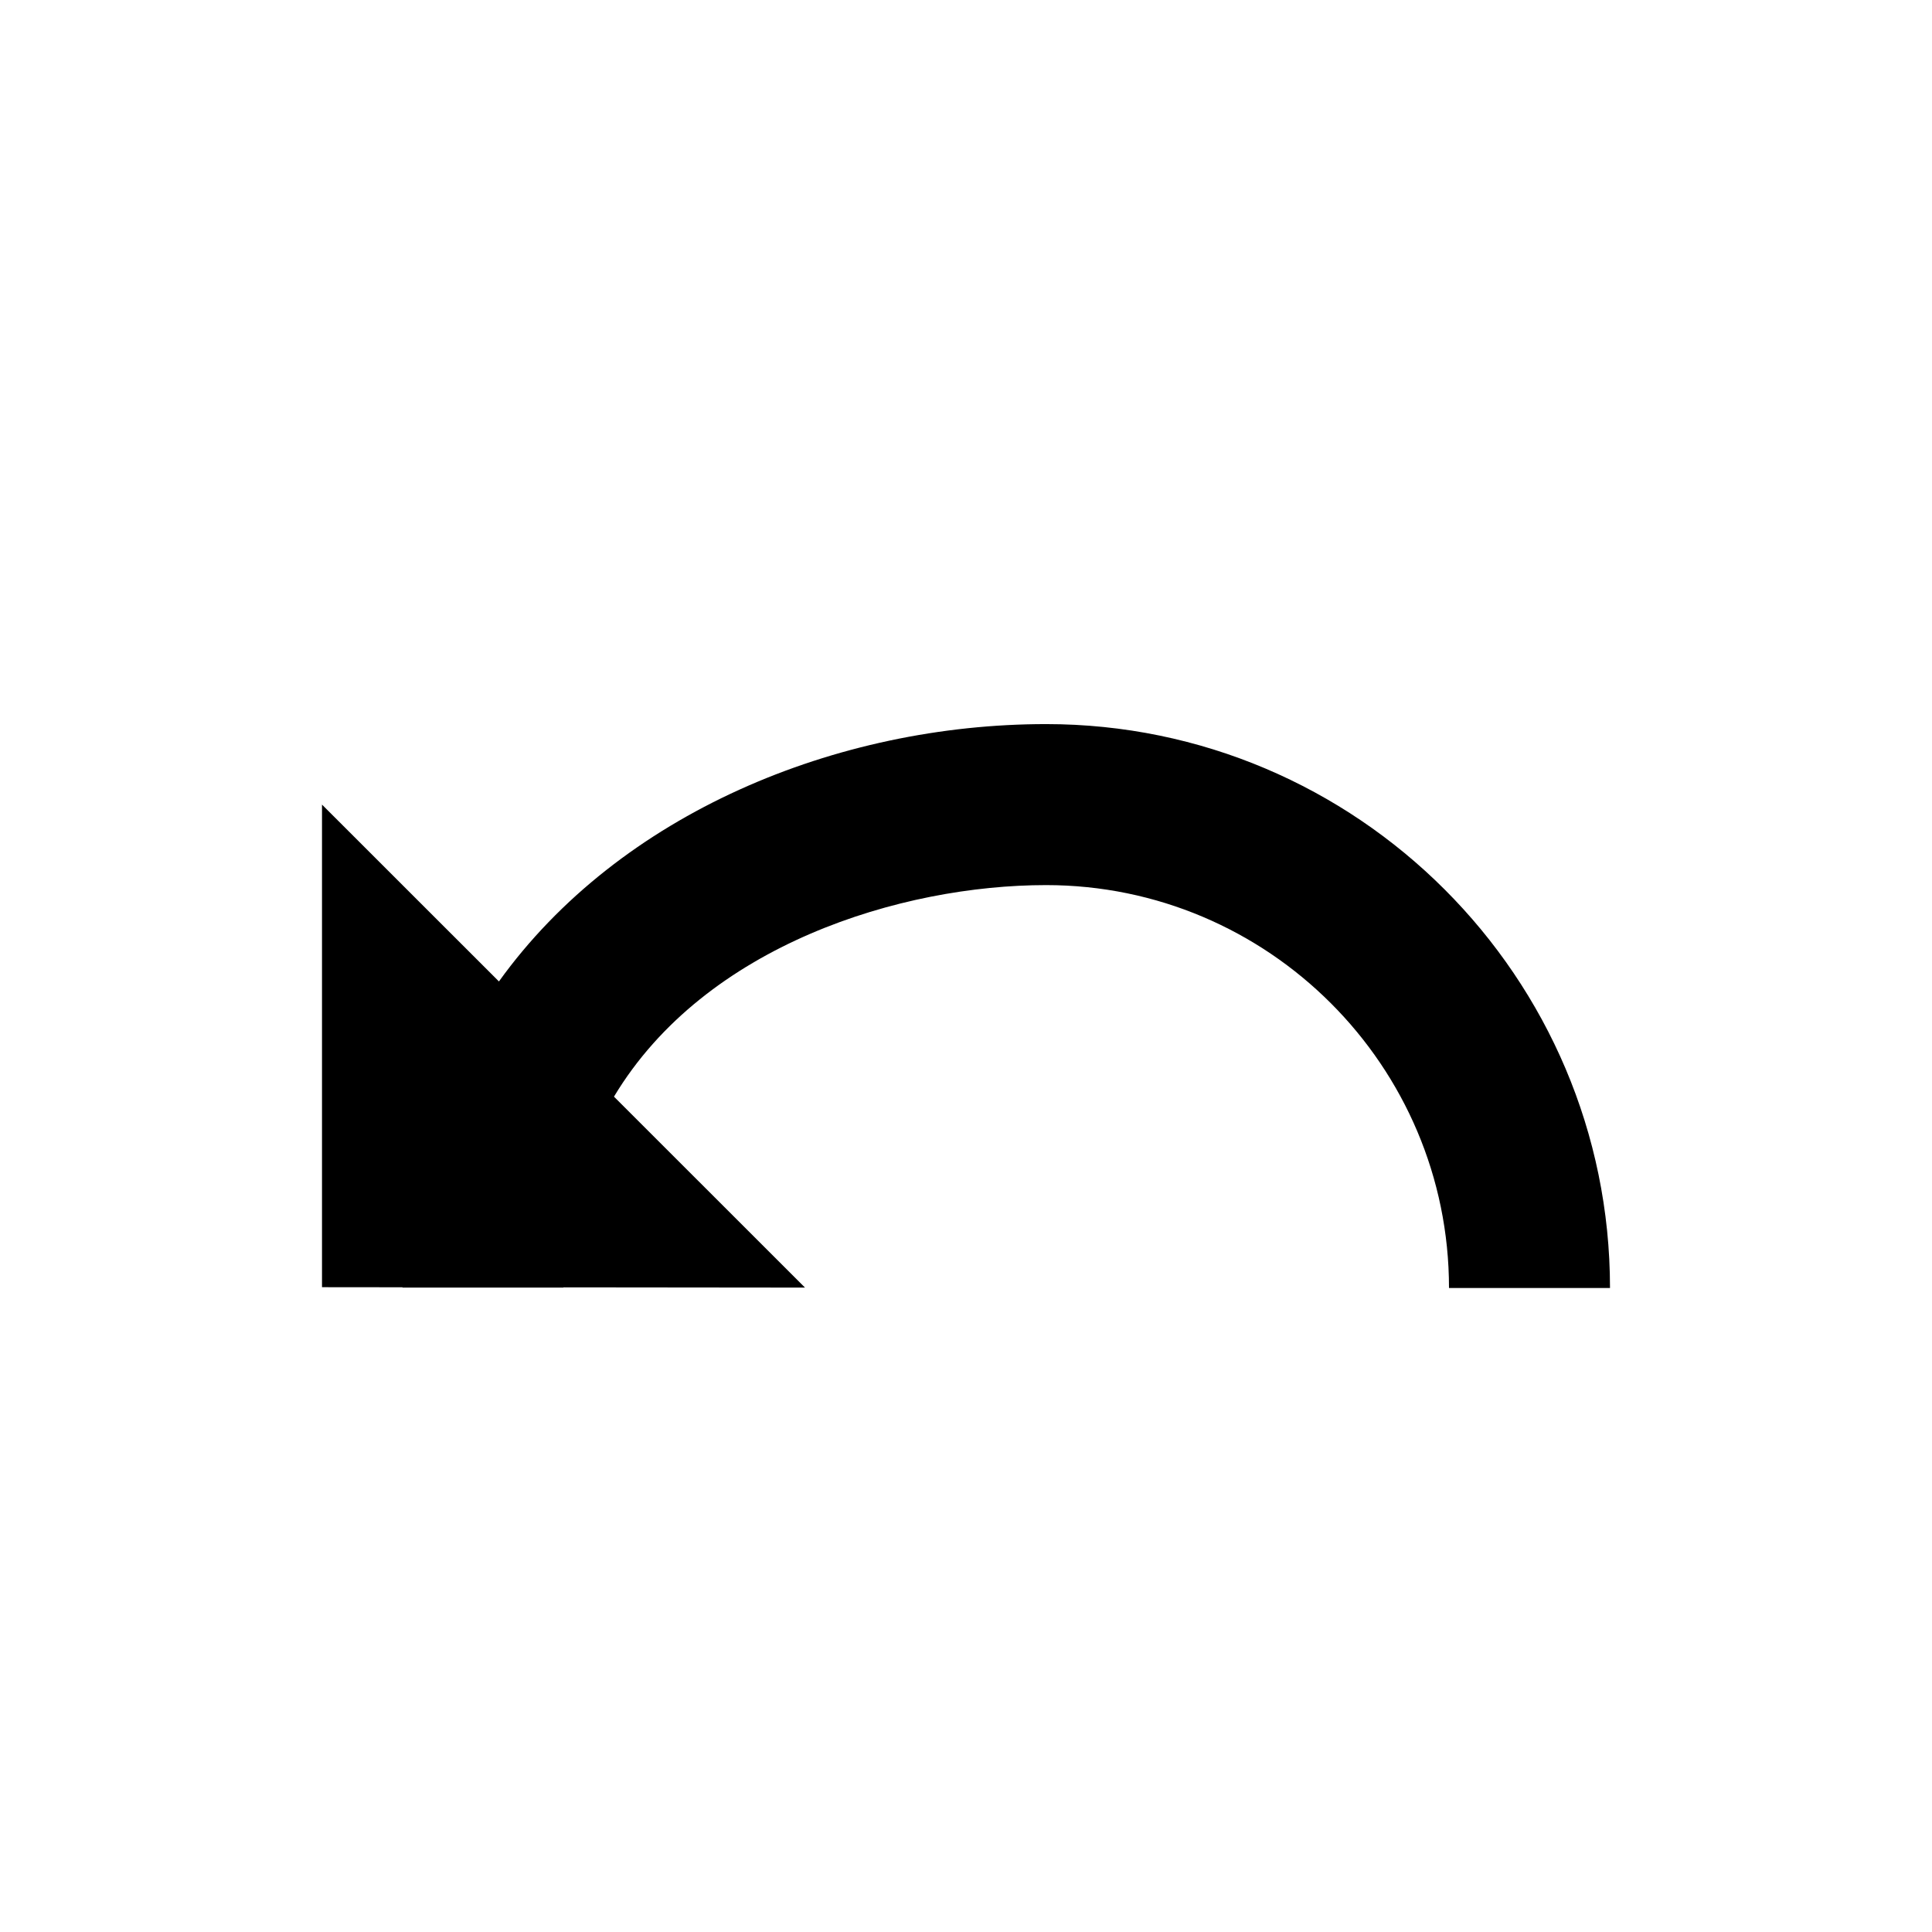
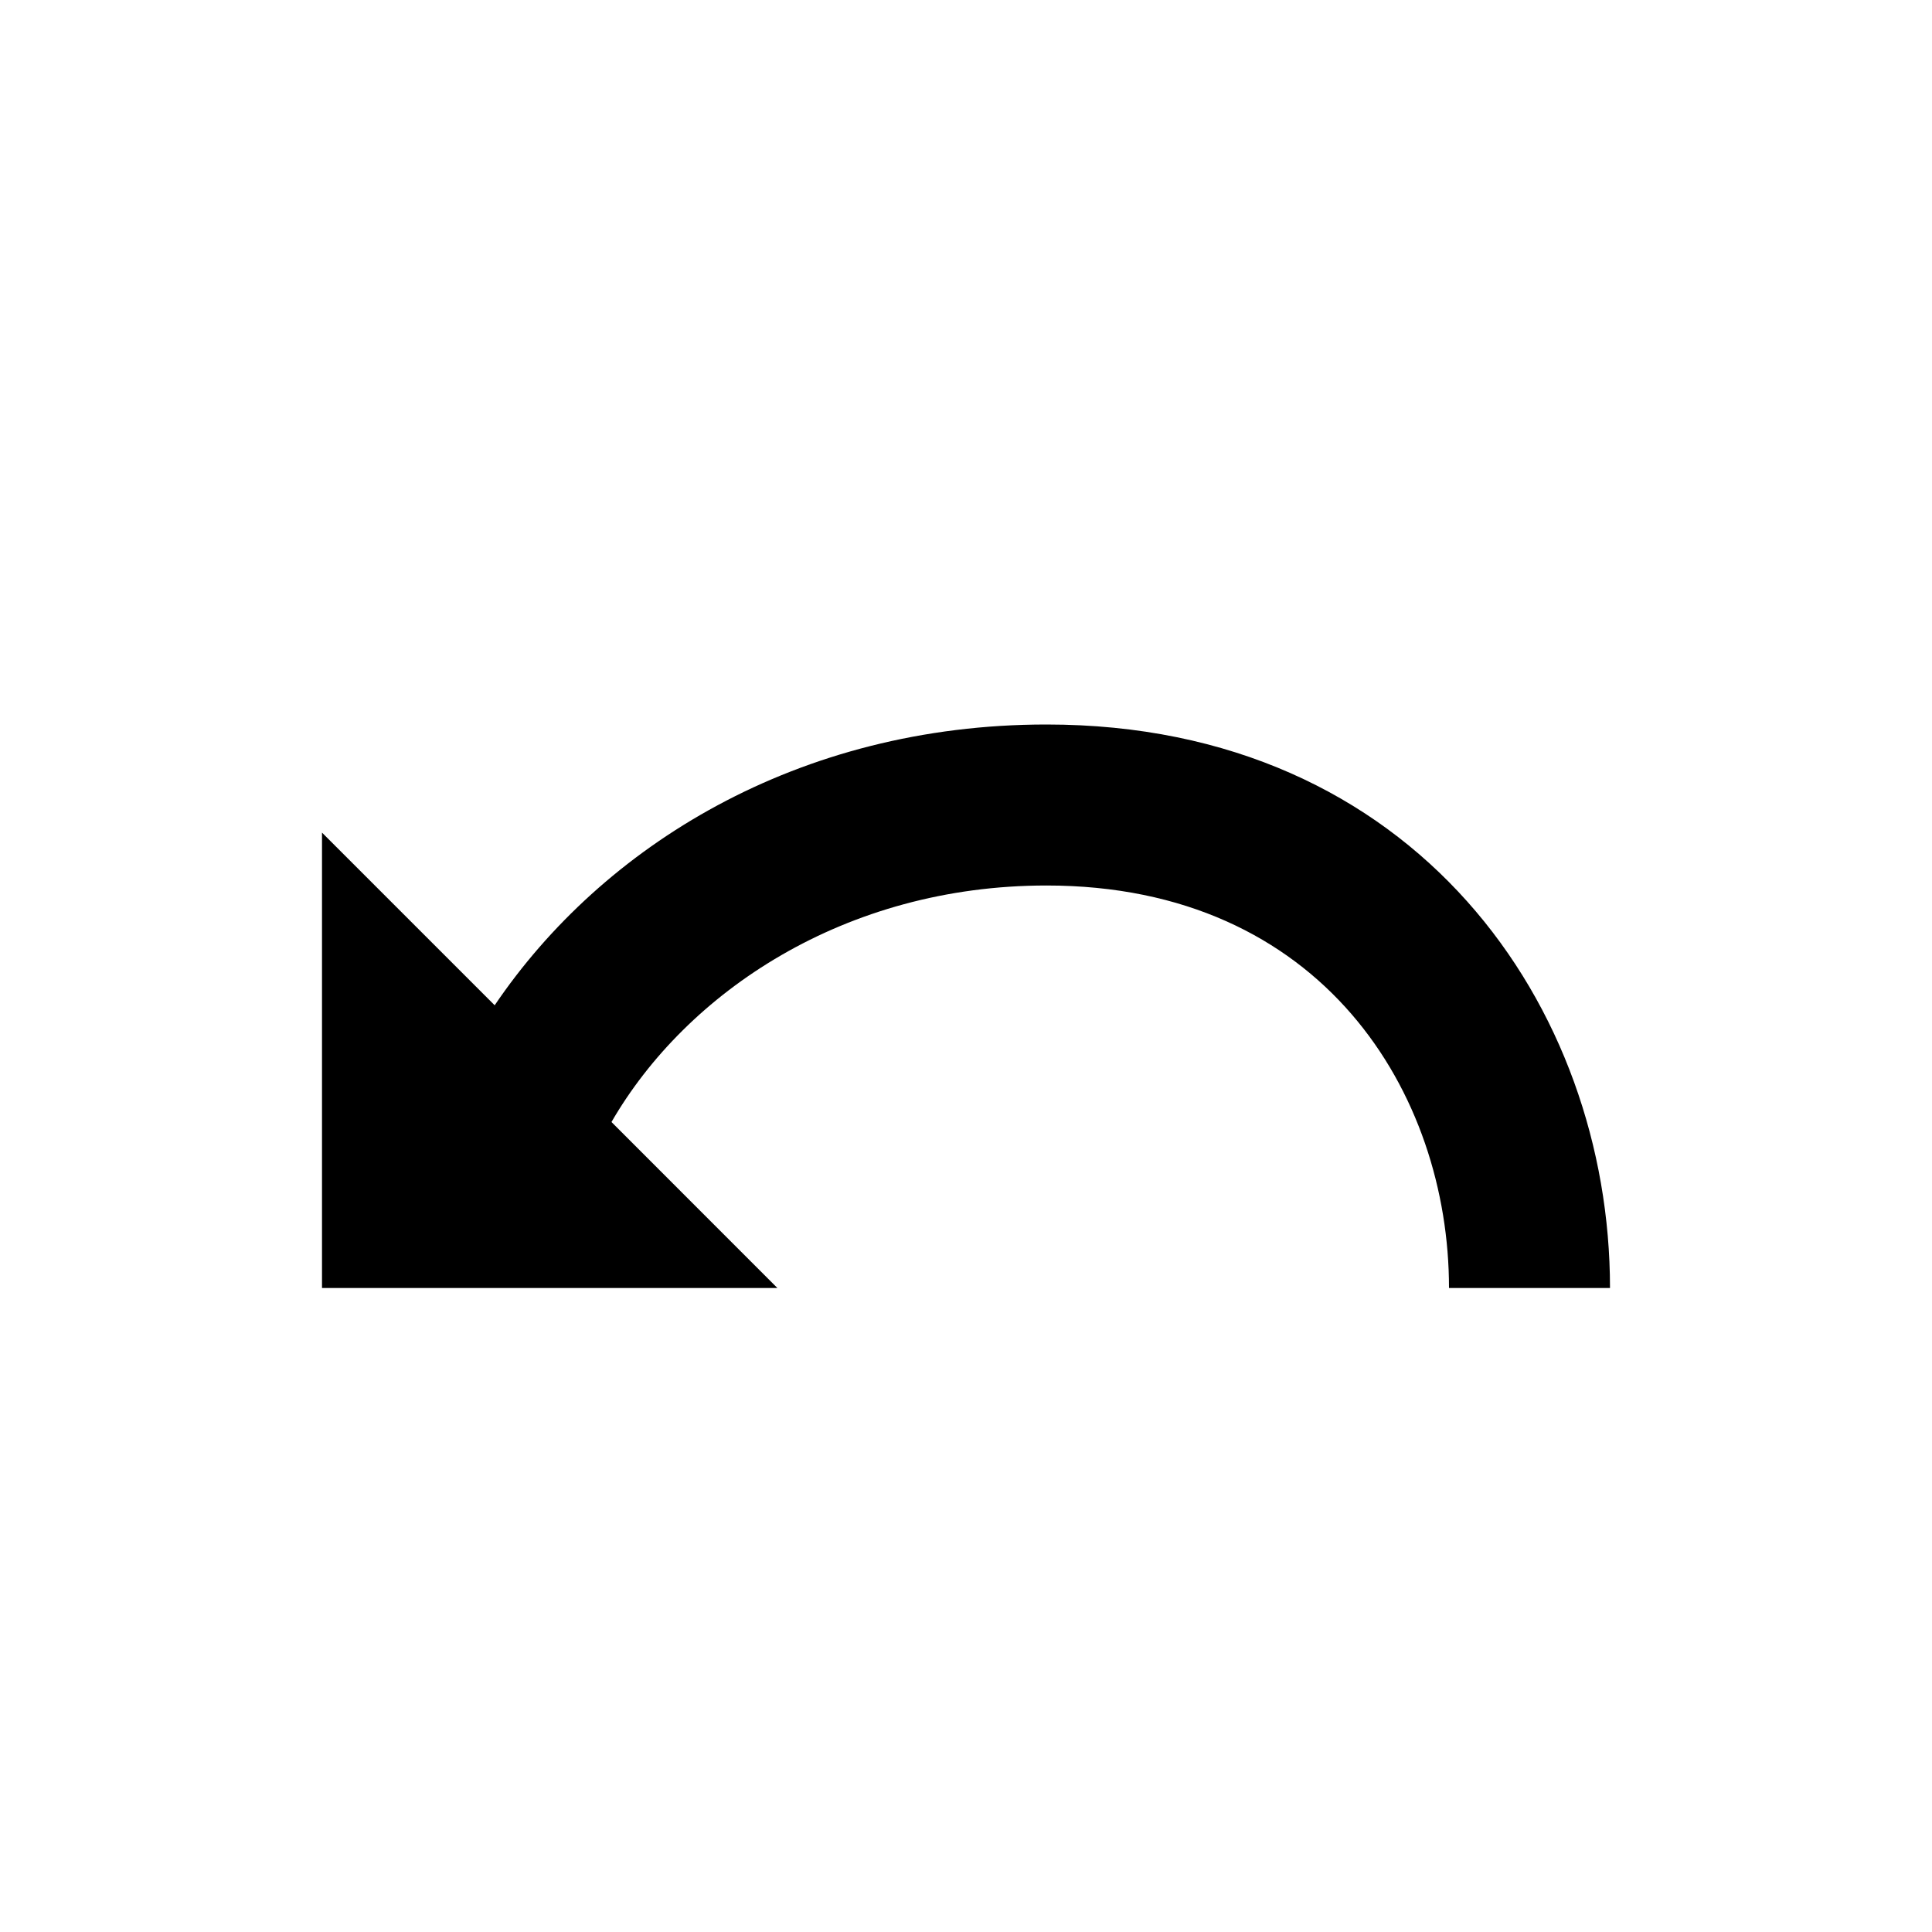
<svg xmlns="http://www.w3.org/2000/svg" version="1.1" id="Layer_1" x="0px" y="0px" width="24px" height="24px" viewBox="0 0 24 24" enable-background="new 0 0 24 24" xml:space="preserve">
  <g>
-     <path d="M4,15.99l1,0.001c0,0.001,0,0.003,0,0.004h2c0-0.001,0-0.002,0-0.003l3,0.003l-2.373-2.372   c1.134-1.889,3.575-2.628,5.368-2.628C15.755,10.995,18,13.24,18,16h2c0-3.862-3.143-7.005-7.005-7.005   c-2.596,0-5.294,1.105-6.797,3.197L4,9.995V15.99z" />
+     <path d="M4,16h5.657l-2.061-2.062C8.529,12.326,10.492,11,13,11c3.436,0,5,2.592,5,5h2c0-3.479-2.404-7-7-7   c-3.089,0-5.517,1.511-6.855,3.488L4,10.343V16z" />
  </g>
</svg>
